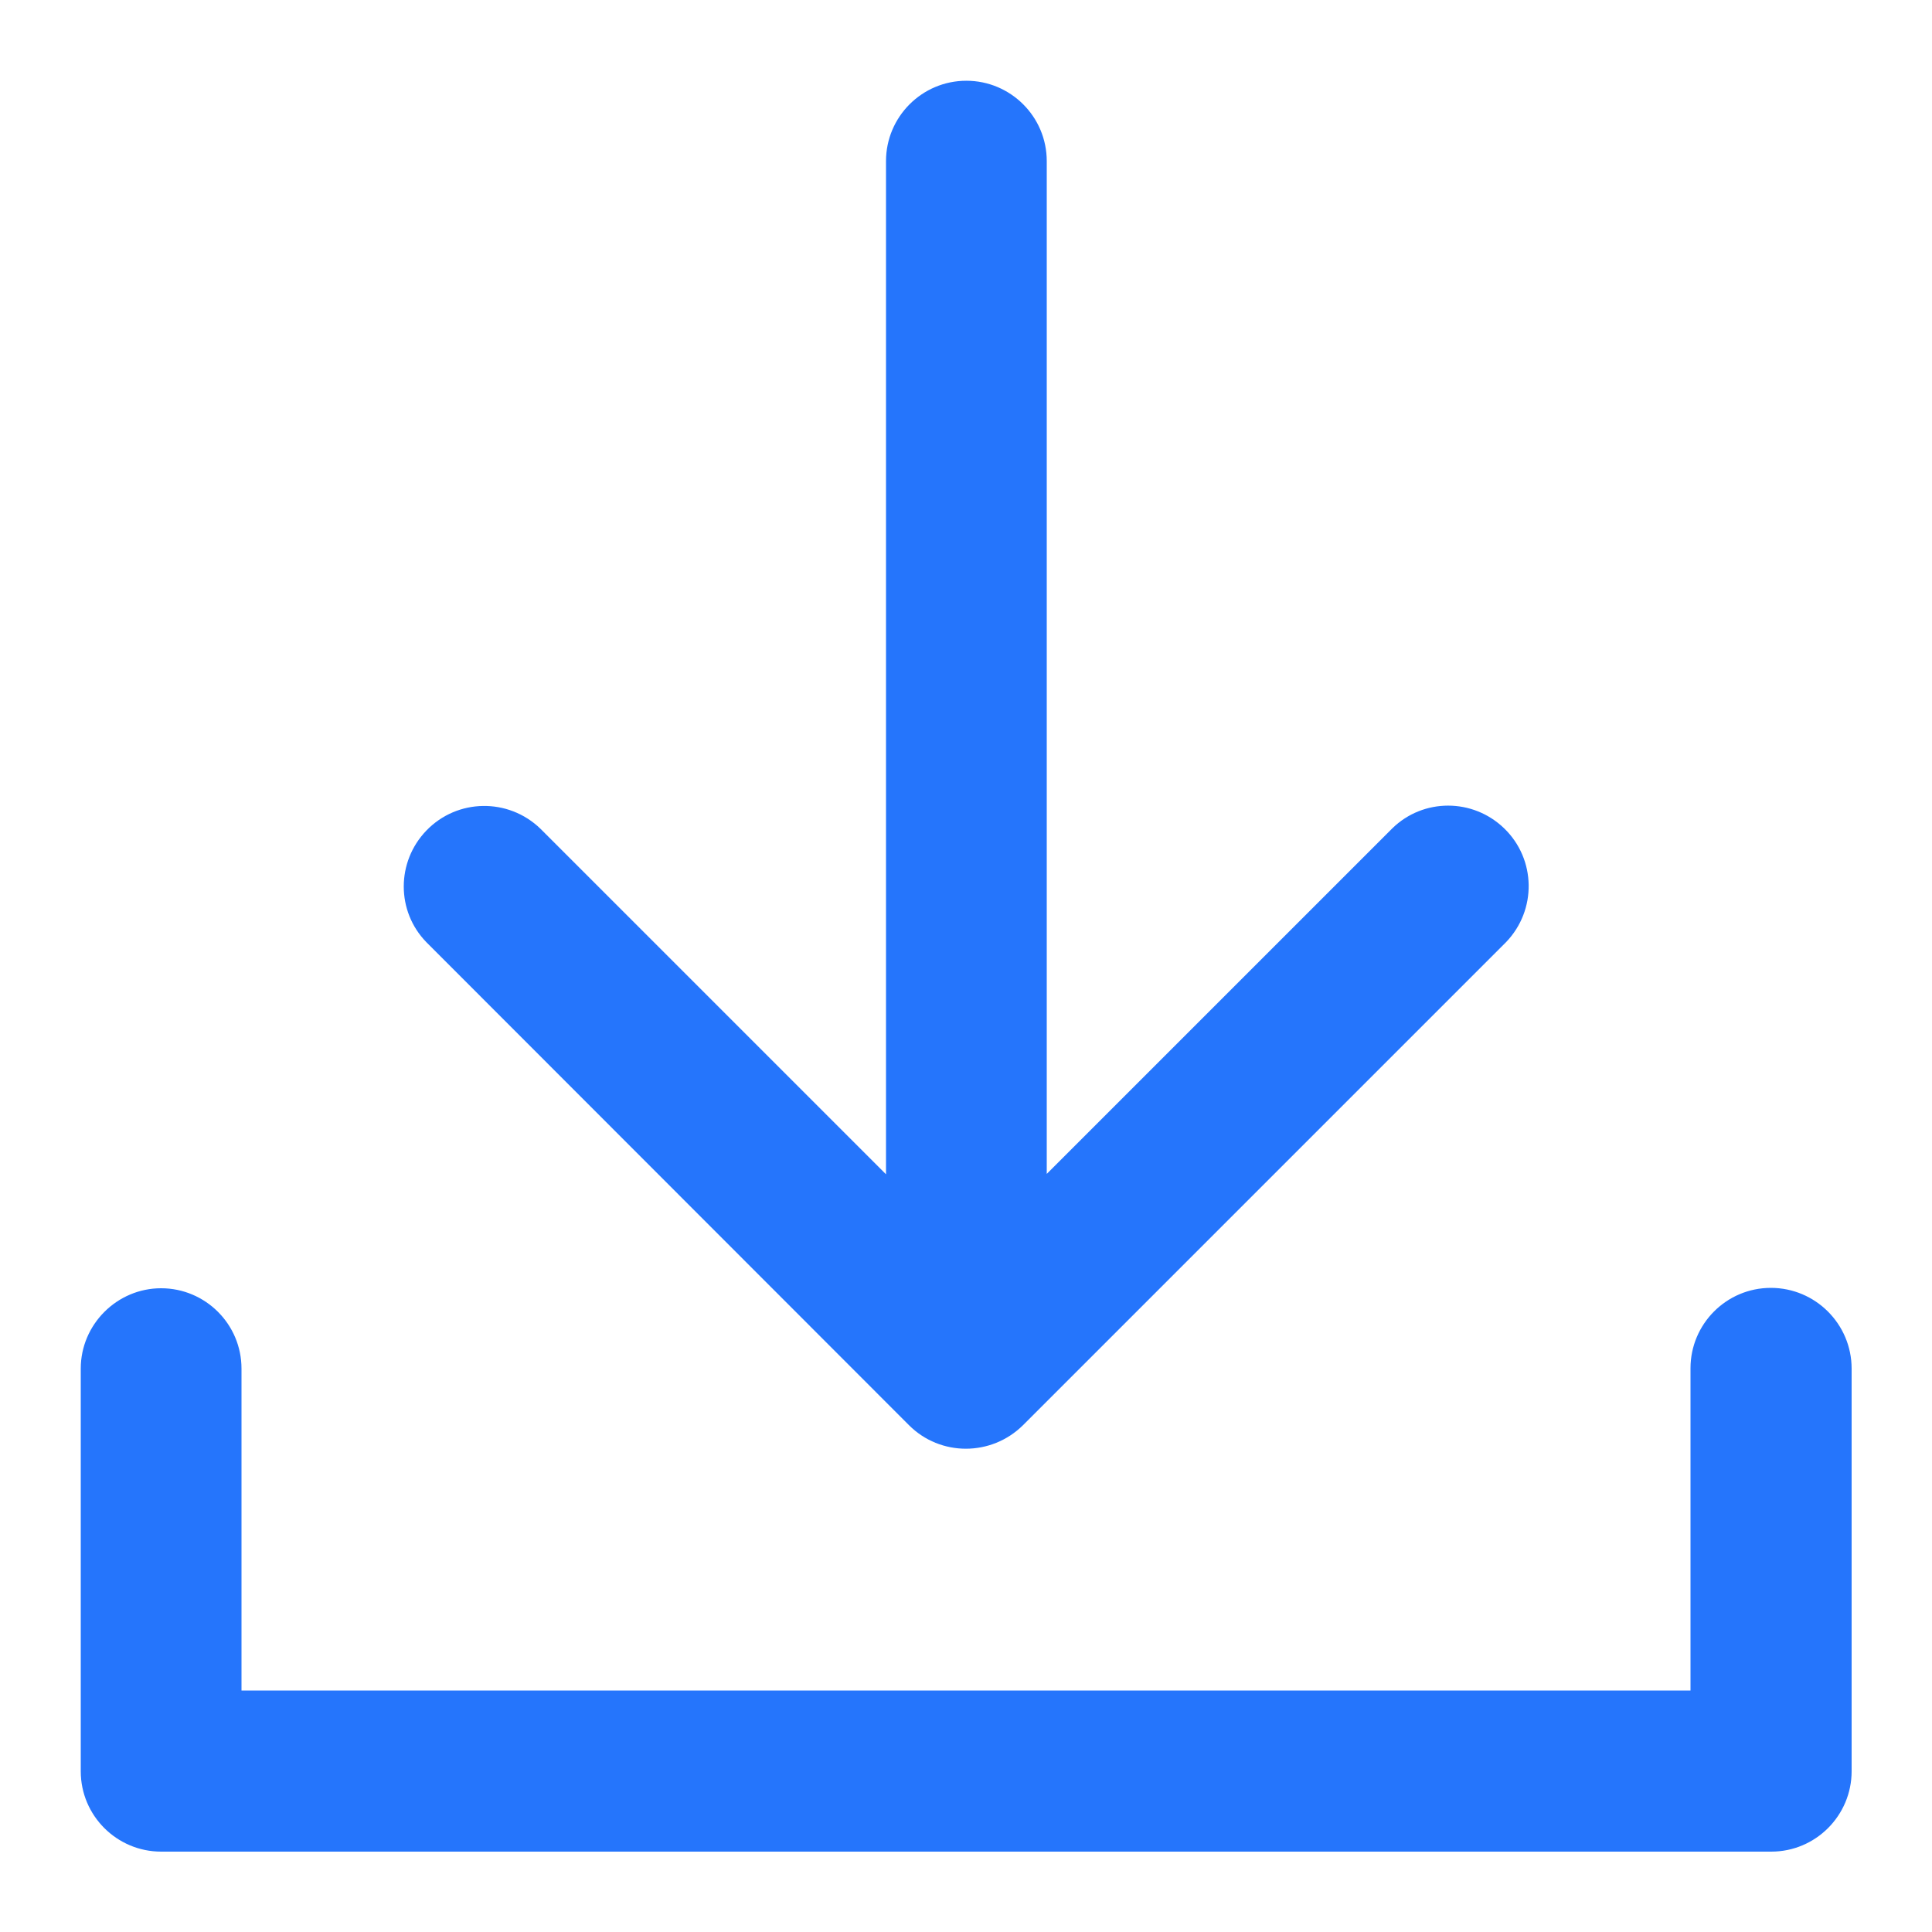
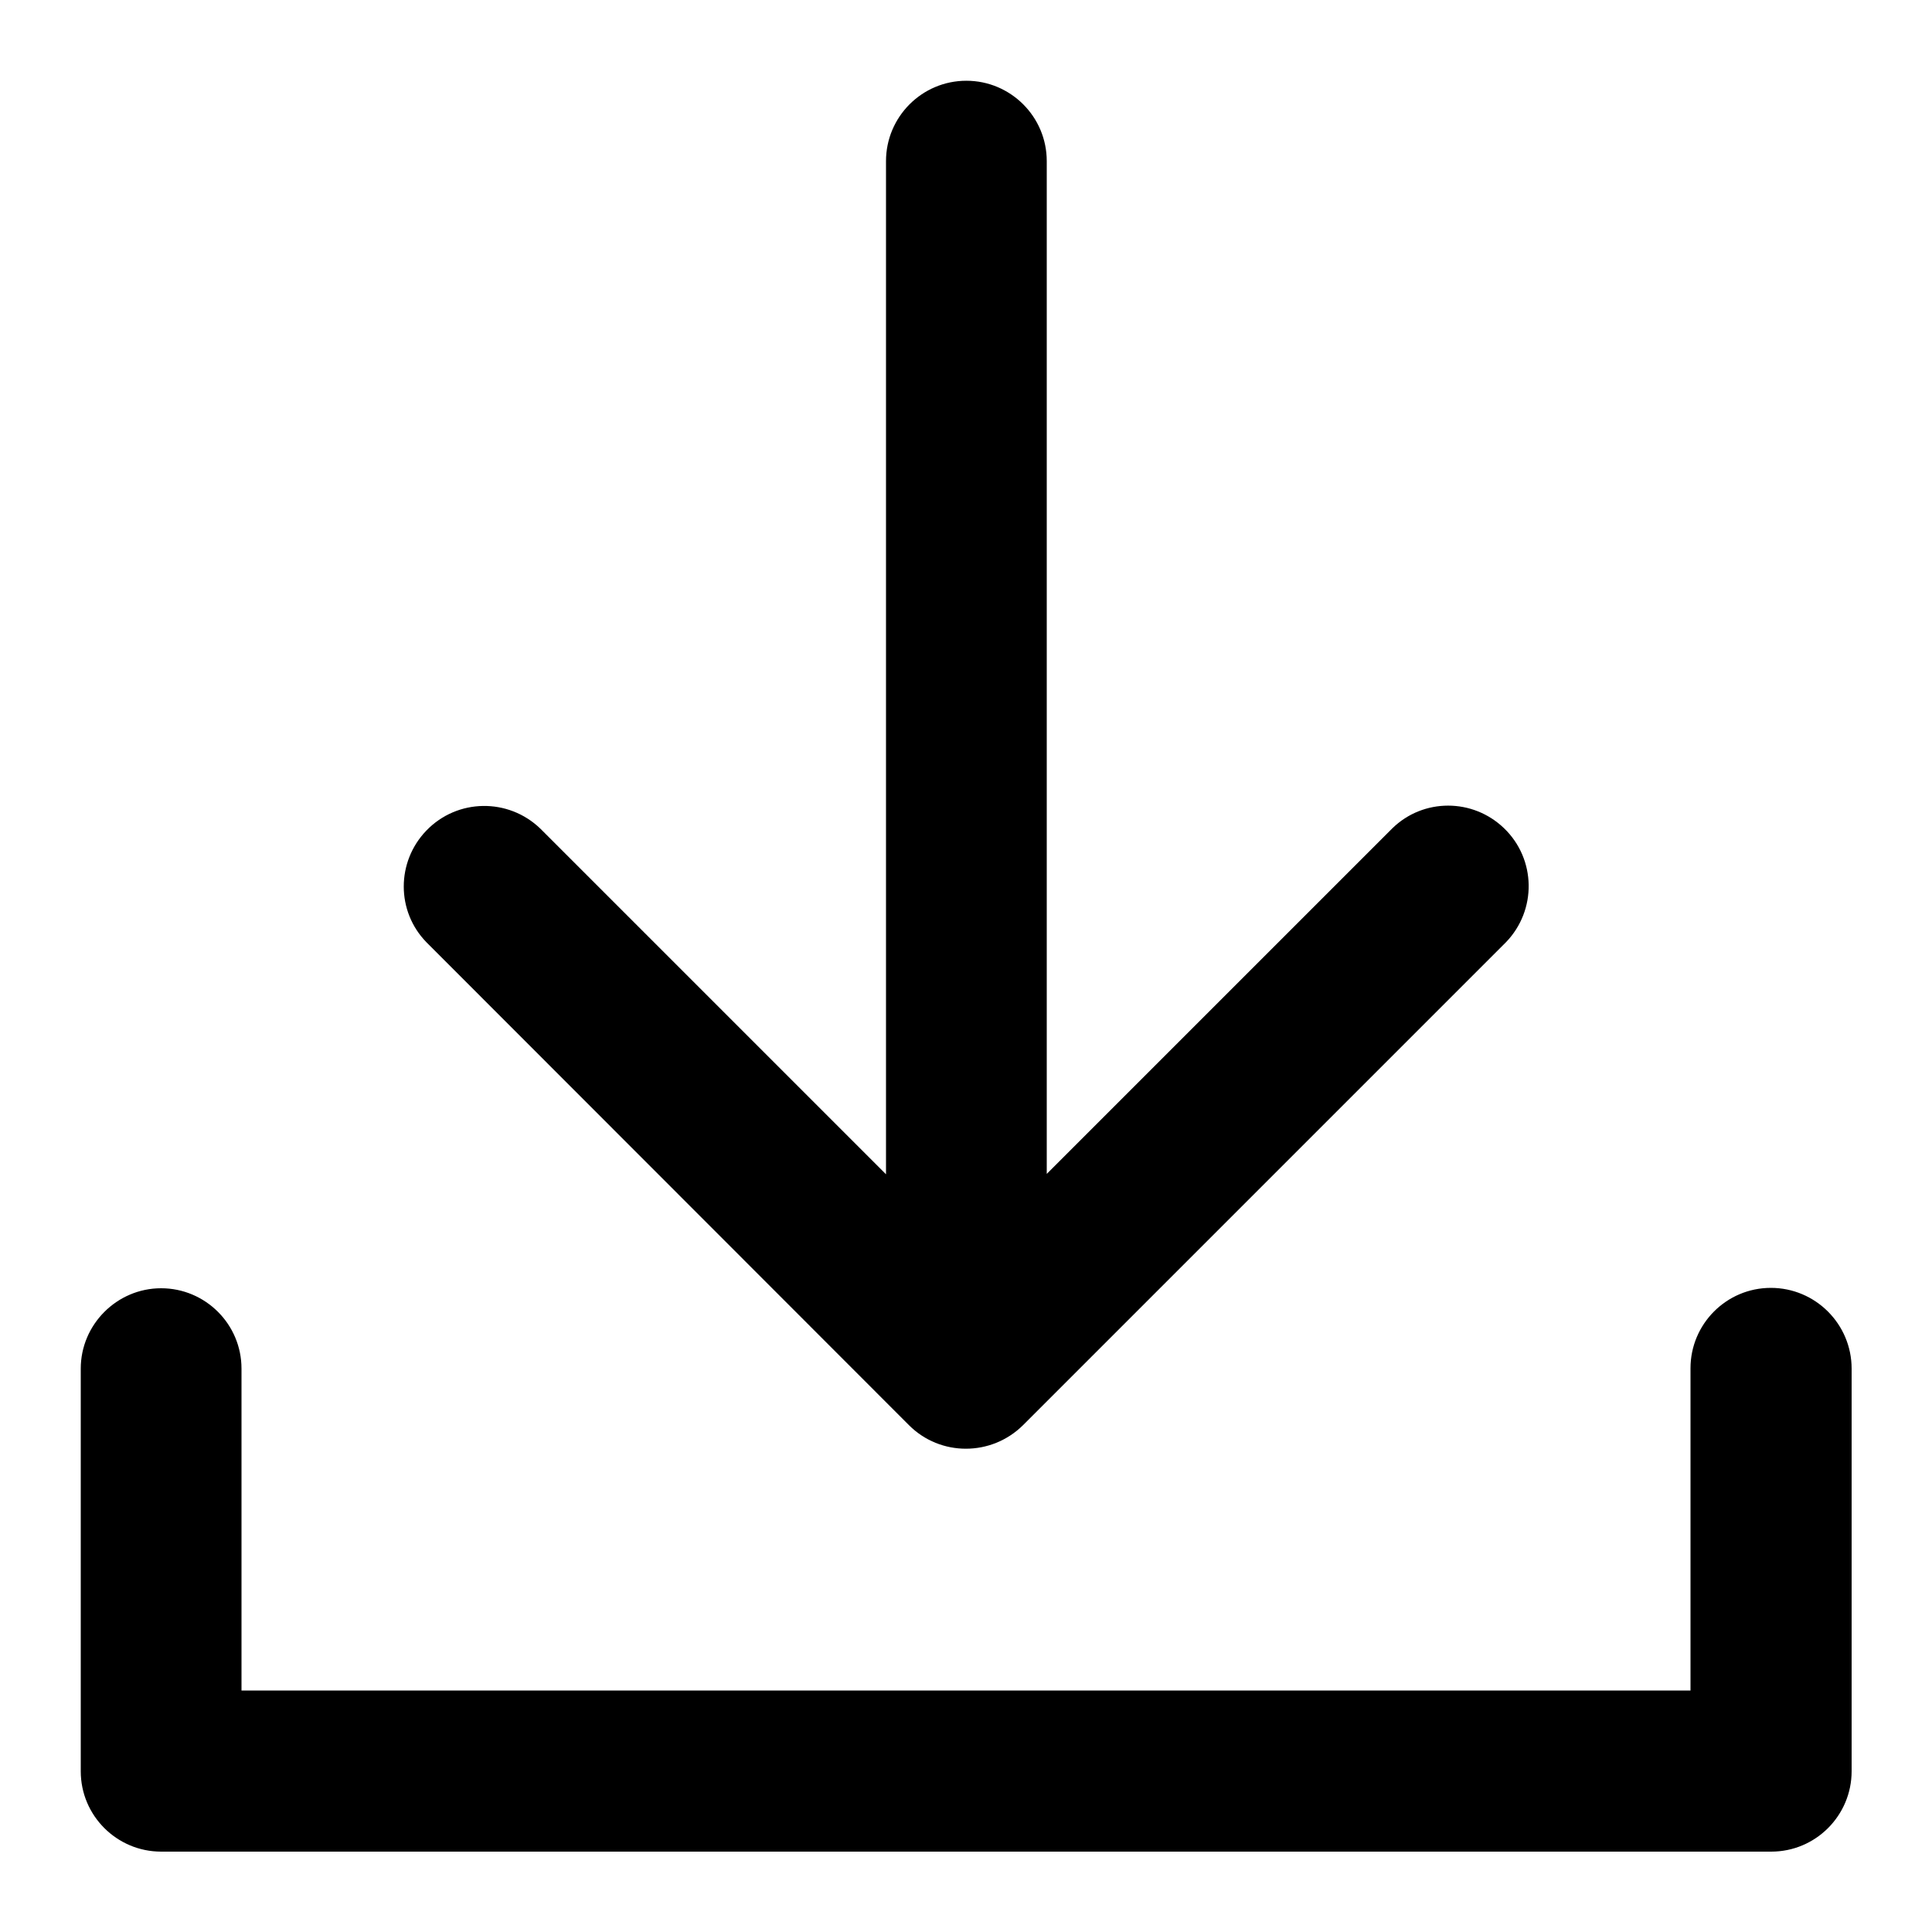
- <svg xmlns="http://www.w3.org/2000/svg" version="1.1" id="Warstwa_1" x="0px" y="0px" viewBox="0 0 512 512" enable-background="new 0 0 512 512" xml:space="preserve">
-   <g>
-     <path fill="#2575FC" d="M469.3,341.3c-11.8,0-21.3,9.6-21.3,21.3V448H64v-85.3c0-11.8-9.6-21.3-21.3-21.3s-21.3,9.6-21.3,21.3   v106.7c0,11.8,9.6,21.3,21.3,21.3h426.7c11.8,0,21.3-9.6,21.3-21.3V362.7C490.7,350.9,481.1,341.3,469.3,341.3z" />
-     <path fill="#2575FC" d="M240.9,377.7c8.3,8.3,21.8,8.3,30.2,0l128-128c8.2-8.5,8-22-0.5-30.2c-8.3-8-21.4-8-29.6,0l-91.6,91.6V42.7   c0-11.8-9.6-21.3-21.3-21.3c-11.8,0-21.3,9.6-21.3,21.3v268.5l-91.6-91.6c-8.5-8.2-22-8-30.2,0.5c-8,8.3-8,21.4,0,29.6L240.9,377.7   z" />
-   </g>
+ <svg xmlns="http://www.w3.org/2000/svg" version="1.1" id="Warstwa_1" viewBox="0 0 512 512" fill="current">
+   <path d="M469.3,341.3c-11.8,0-21.3,9.6-21.3,21.3V448H64v-85.3c0-11.8-9.6-21.3-21.3-21.3s-21.3,9.6-21.3,21.3v106.7  c0,11.8,9.6,21.3,21.3,21.3h426.7c11.8,0,21.3-9.6,21.3-21.3V362.7C490.7,350.9,481.1,341.3,469.3,341.3z M240.9,377.7  c8.3,8.3,21.8,8.3,30.2,0l128-128c8.2-8.5,8-22-0.5-30.2c-8.3-8-21.4-8-29.6,0l-91.6,91.6V42.7c0-11.8-9.6-21.3-21.3-21.3  c-11.8,0-21.3,9.6-21.3,21.3v268.5l-91.6-91.6c-8.5-8.2-22-8-30.2,0.5c-8,8.3-8,21.4,0,29.6L240.9,377.7z" />
</svg>
